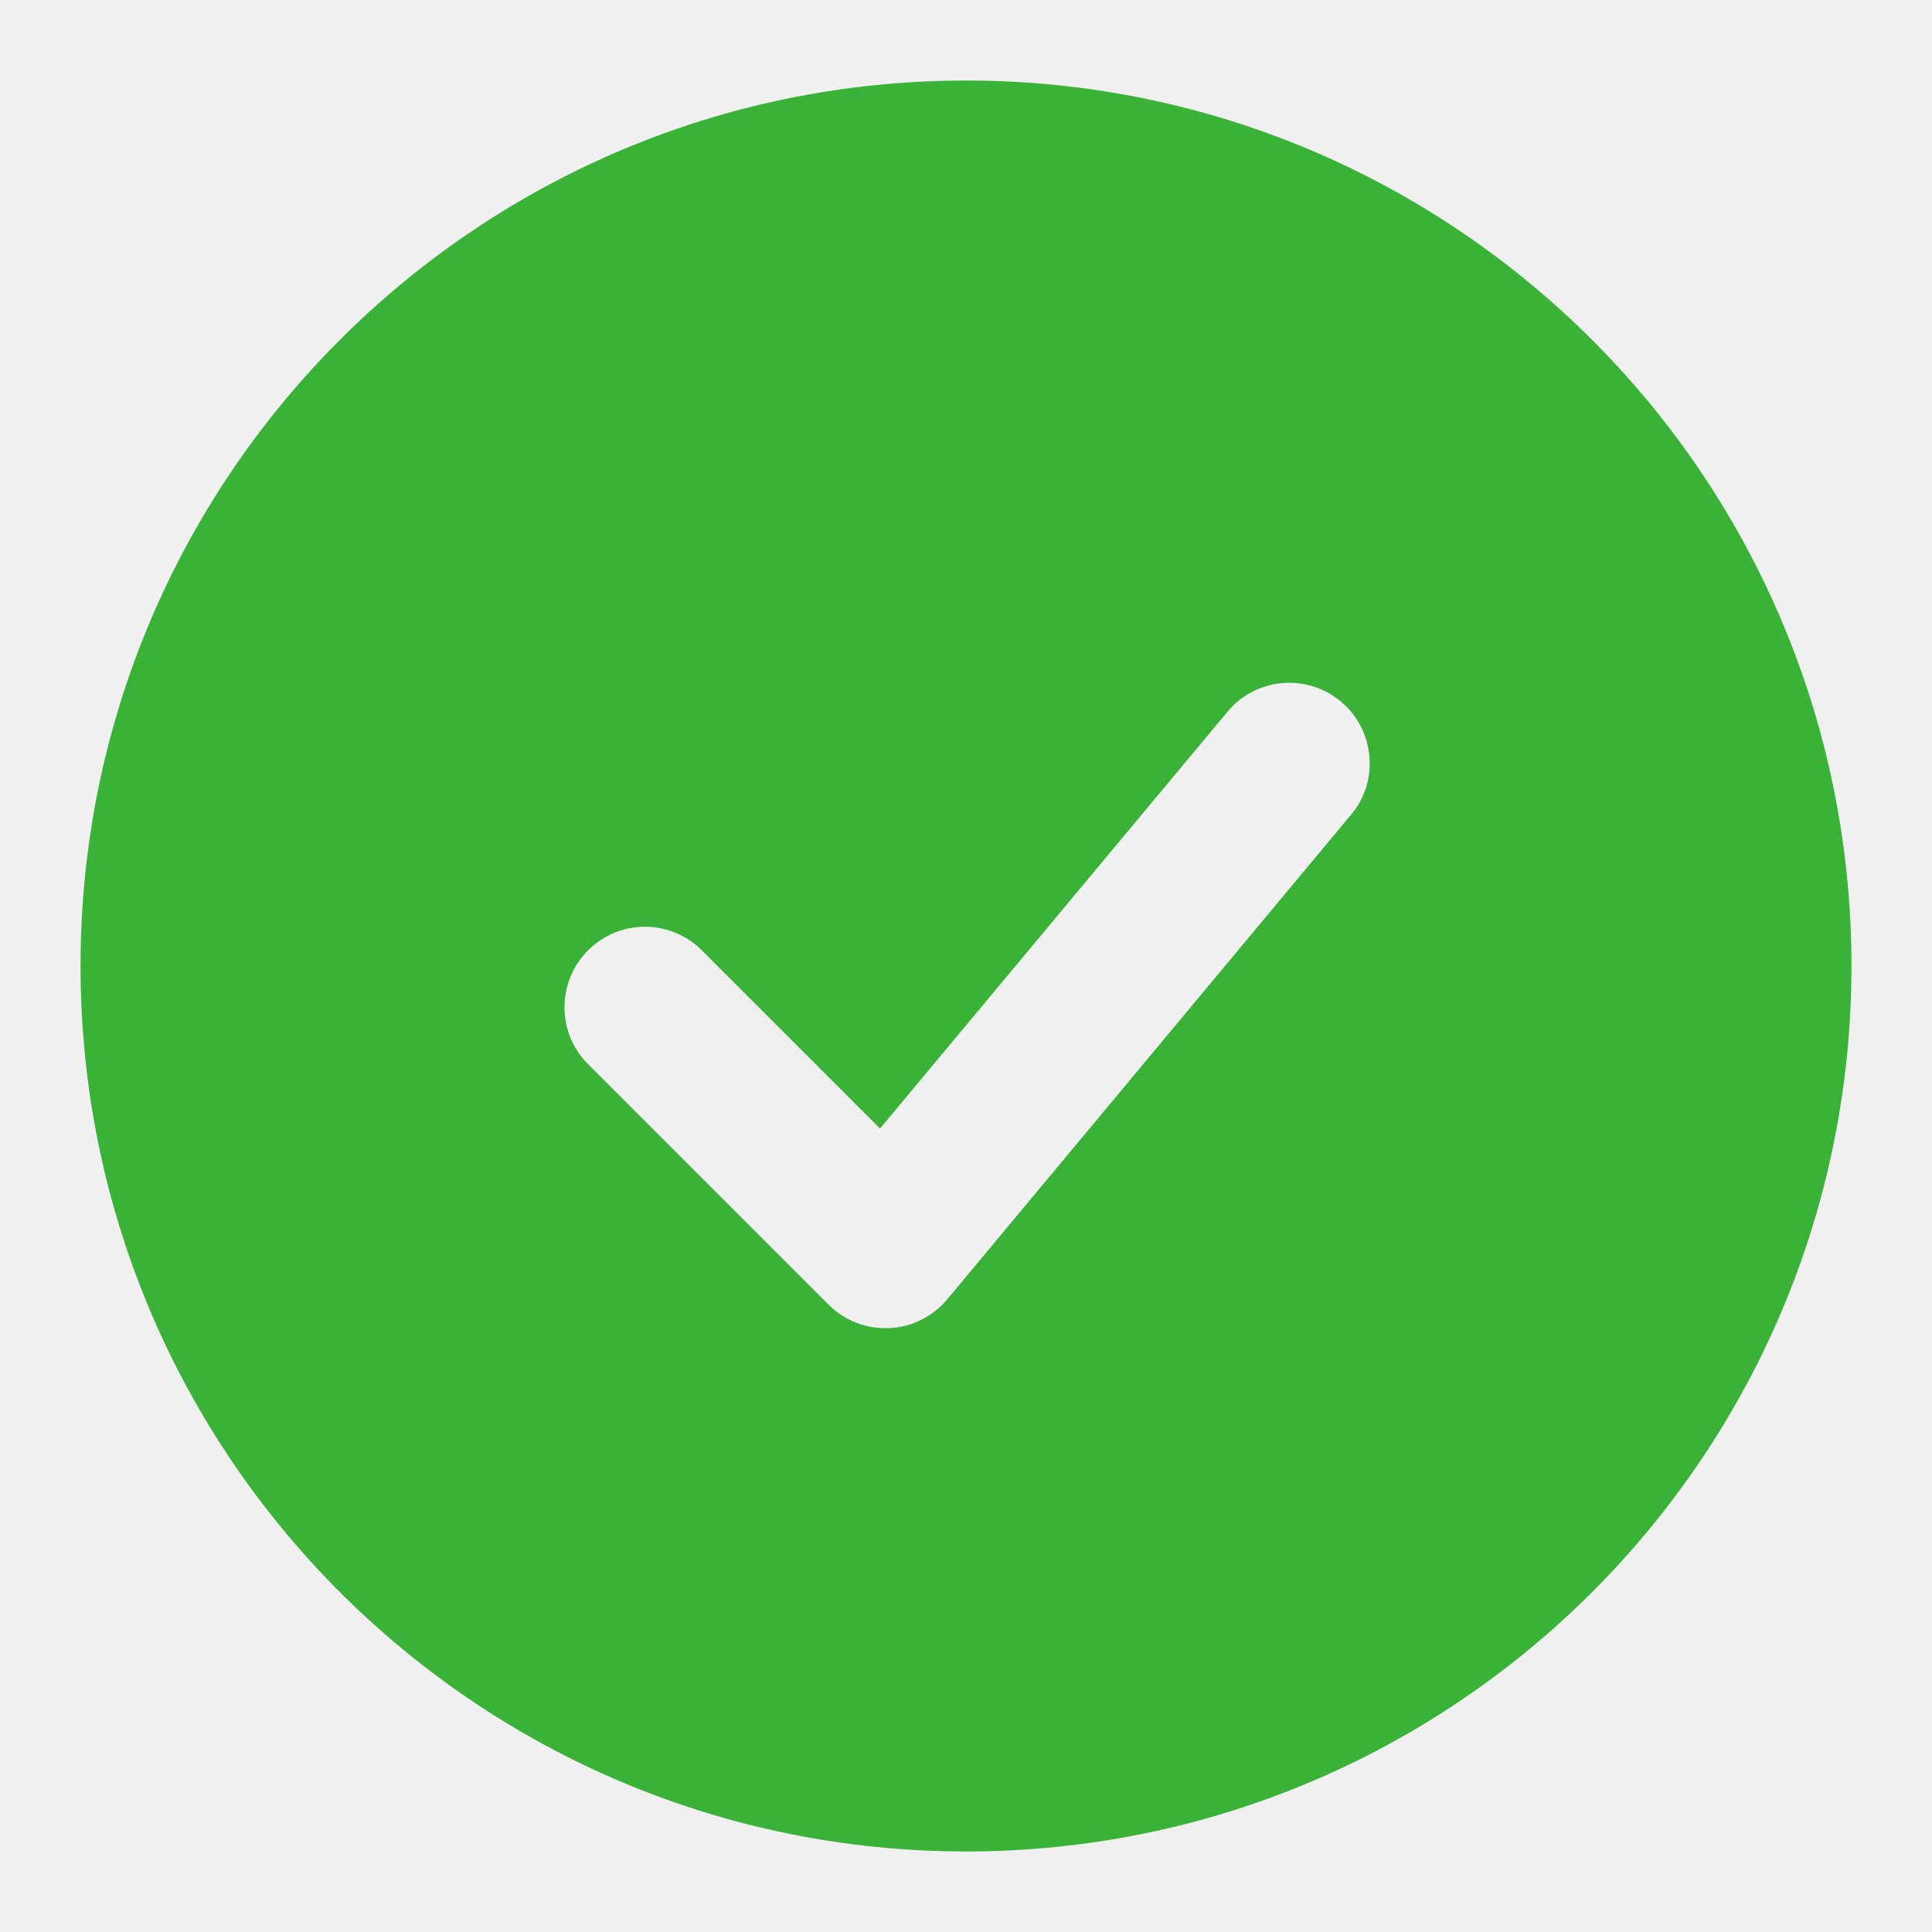
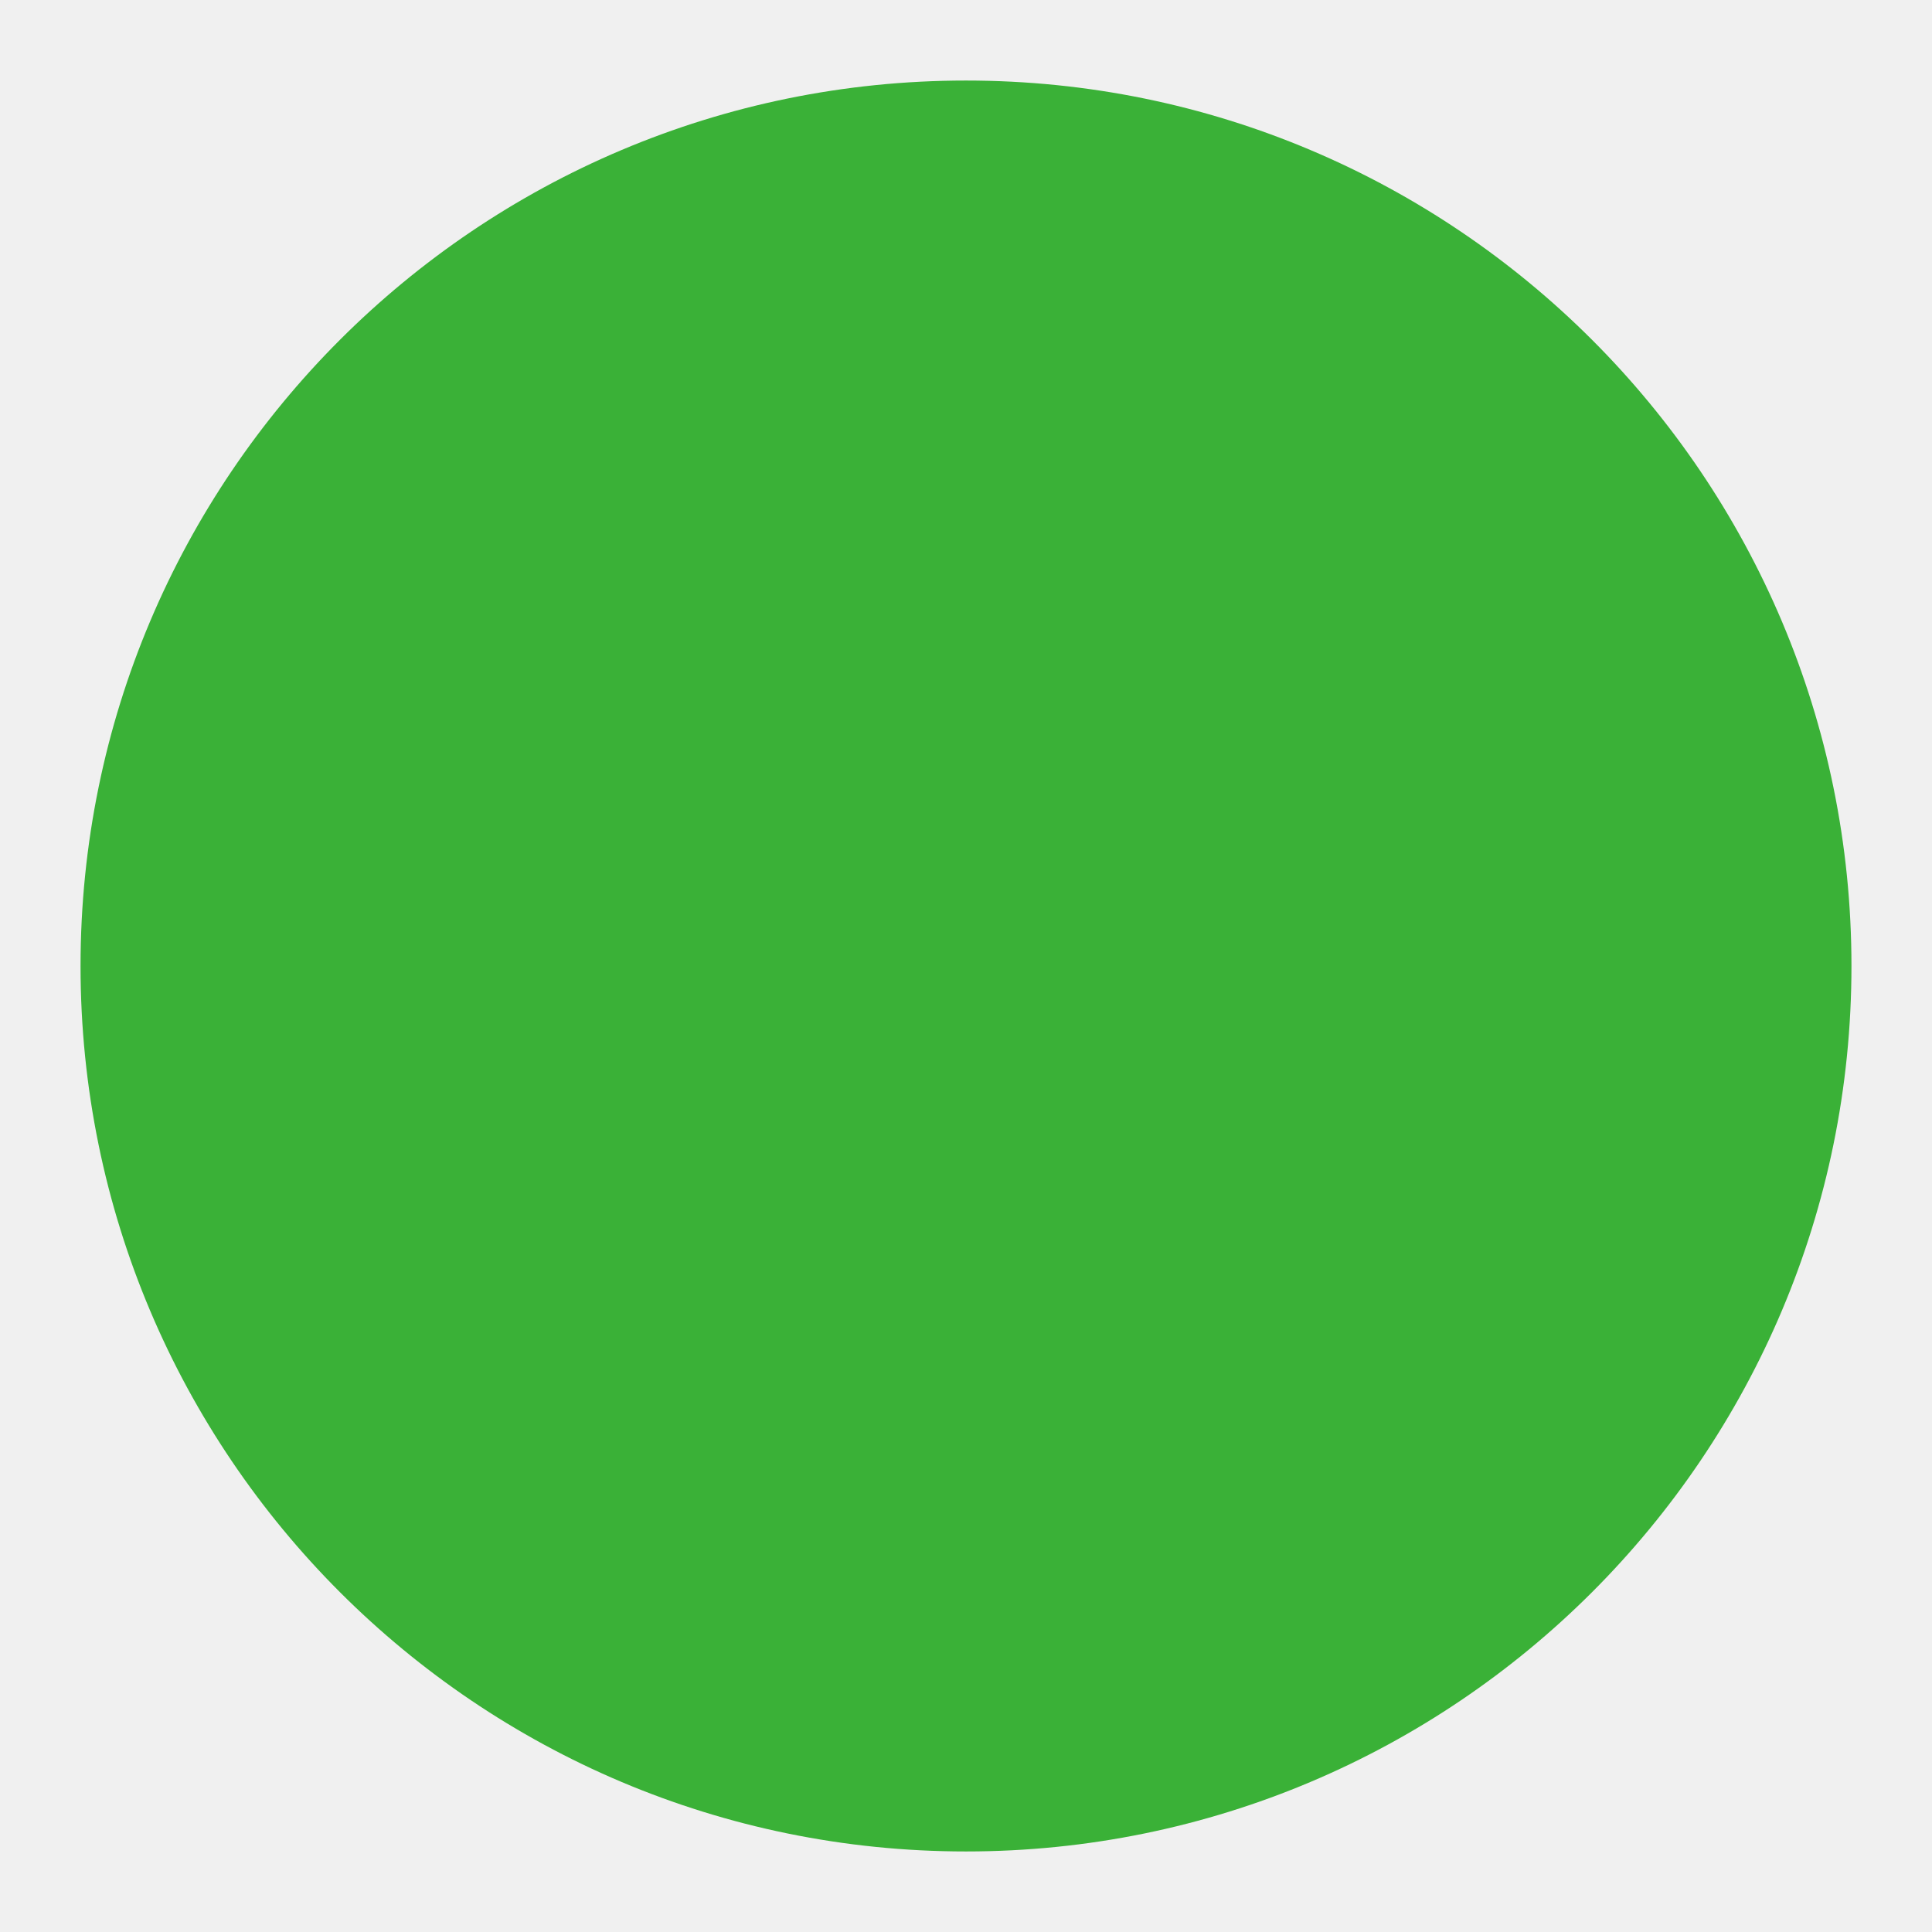
<svg xmlns="http://www.w3.org/2000/svg" width="16" height="16" viewBox="0 0 16 16" fill="none">
-   <g clip-path="url(#clip0_1_11643)">
-     <path fill-rule="evenodd" clip-rule="evenodd" d="M8 0.667C3.95 0.667 0.667 3.95 0.667 8C0.667 12.05 3.95 15.333 8 15.333C12.05 15.333 15.333 12.05 15.333 8C15.333 3.95 12.05 0.667 8 0.667ZM11.178 6.76C11.237 6.693 11.282 6.615 11.31 6.531C11.338 6.446 11.348 6.357 11.341 6.269C11.334 6.18 11.31 6.094 11.269 6.015C11.228 5.936 11.172 5.866 11.104 5.809C11.035 5.752 10.956 5.709 10.871 5.683C10.786 5.658 10.697 5.649 10.608 5.658C10.52 5.667 10.434 5.694 10.356 5.737C10.278 5.779 10.21 5.837 10.155 5.907L7.288 9.346L5.804 7.862C5.679 7.741 5.51 7.673 5.336 7.675C5.161 7.676 4.994 7.747 4.87 7.87C4.746 7.994 4.676 8.161 4.675 8.336C4.673 8.511 4.74 8.679 4.862 8.805L6.862 10.805C6.927 10.87 7.006 10.921 7.092 10.955C7.178 10.988 7.271 11.003 7.363 10.999C7.456 10.995 7.546 10.972 7.629 10.93C7.712 10.889 7.786 10.831 7.845 10.76L11.178 6.76Z" fill="#3AB137" />
+   <g clipPath="url(#clip0_1_11643)">
+     <path fillRule="evenodd" clipRule="evenodd" d="M8 0.667C3.95 0.667 0.667 3.95 0.667 8C0.667 12.05 3.95 15.333 8 15.333C12.05 15.333 15.333 12.05 15.333 8C15.333 3.95 12.05 0.667 8 0.667ZM11.178 6.76C11.237 6.693 11.282 6.615 11.31 6.531C11.338 6.446 11.348 6.357 11.341 6.269C11.334 6.18 11.31 6.094 11.269 6.015C11.228 5.936 11.172 5.866 11.104 5.809C11.035 5.752 10.956 5.709 10.871 5.683C10.786 5.658 10.697 5.649 10.608 5.658C10.52 5.667 10.434 5.694 10.356 5.737C10.278 5.779 10.21 5.837 10.155 5.907L7.288 9.346L5.804 7.862C5.679 7.741 5.51 7.673 5.336 7.675C5.161 7.676 4.994 7.747 4.87 7.87C4.746 7.994 4.676 8.161 4.675 8.336C4.673 8.511 4.74 8.679 4.862 8.805L6.862 10.805C6.927 10.87 7.006 10.921 7.092 10.955C7.178 10.988 7.271 11.003 7.363 10.999C7.456 10.995 7.546 10.972 7.629 10.93C7.712 10.889 7.786 10.831 7.845 10.76L11.178 6.76Z" fill="#3AB137" />
  </g>
  <defs>
    <clipPath id="clip0_1_11643">
      <rect width="16" height="16" fill="white" />
    </clipPath>
  </defs>
</svg>
